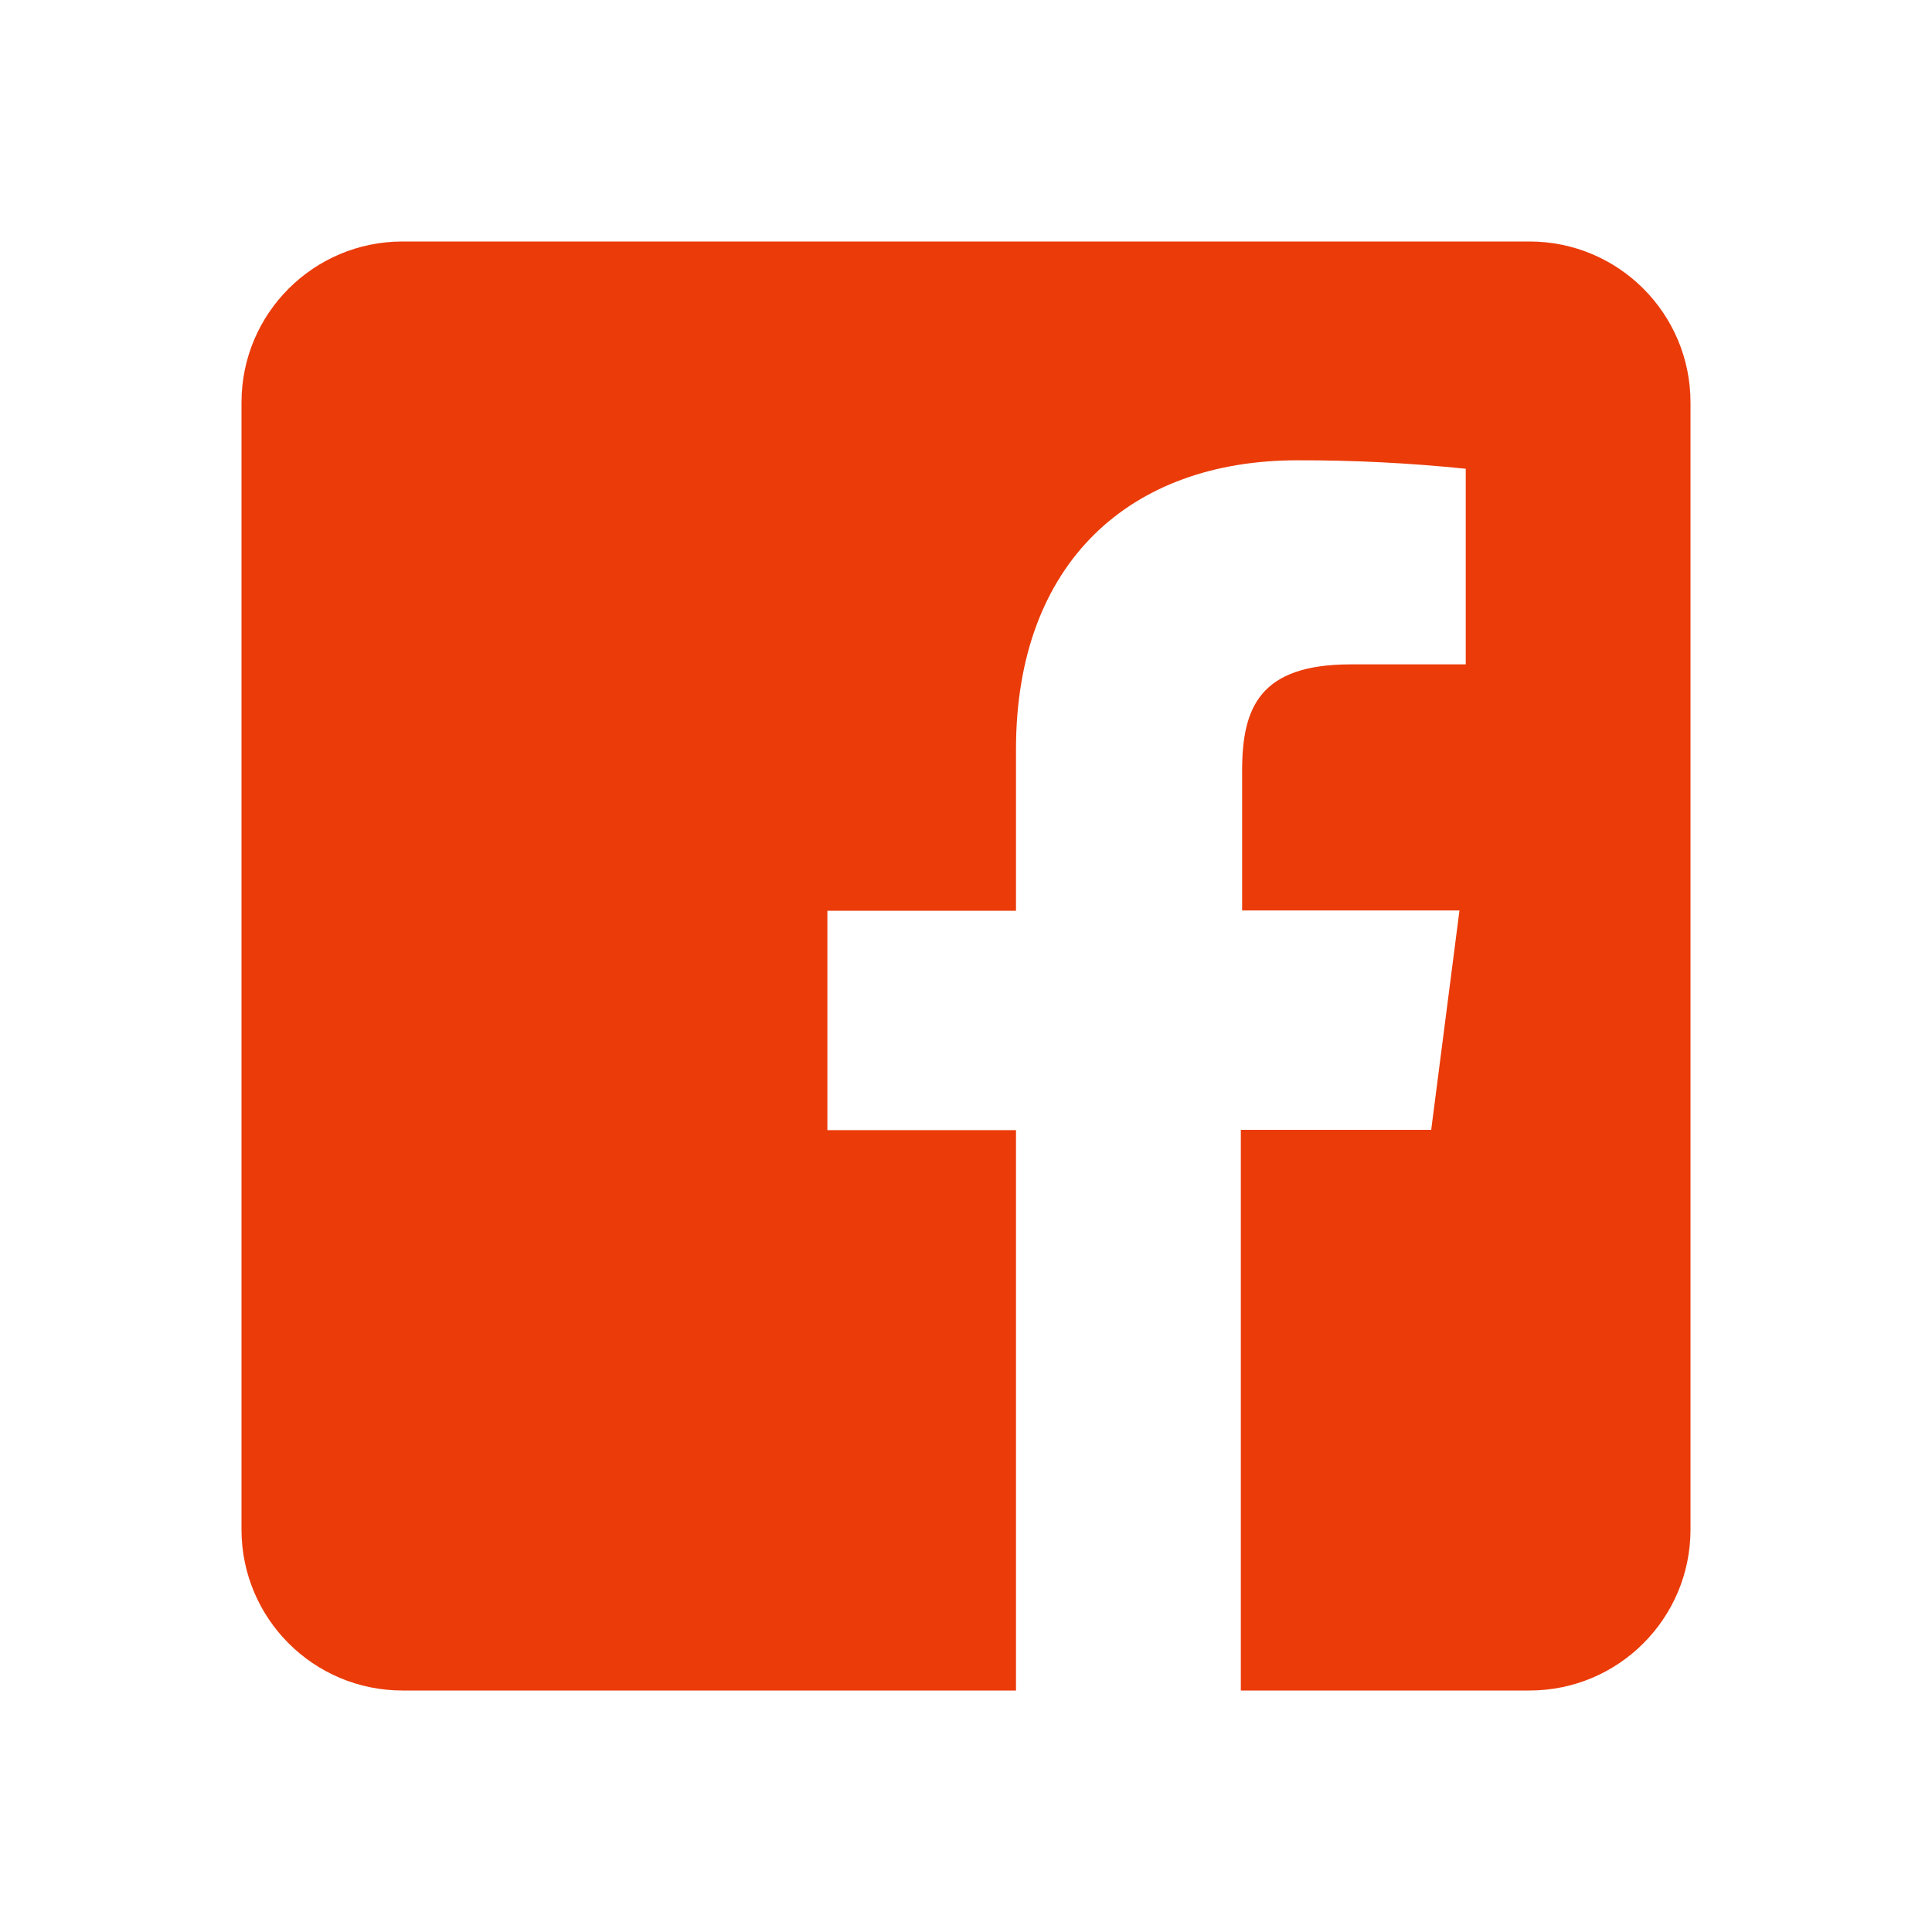
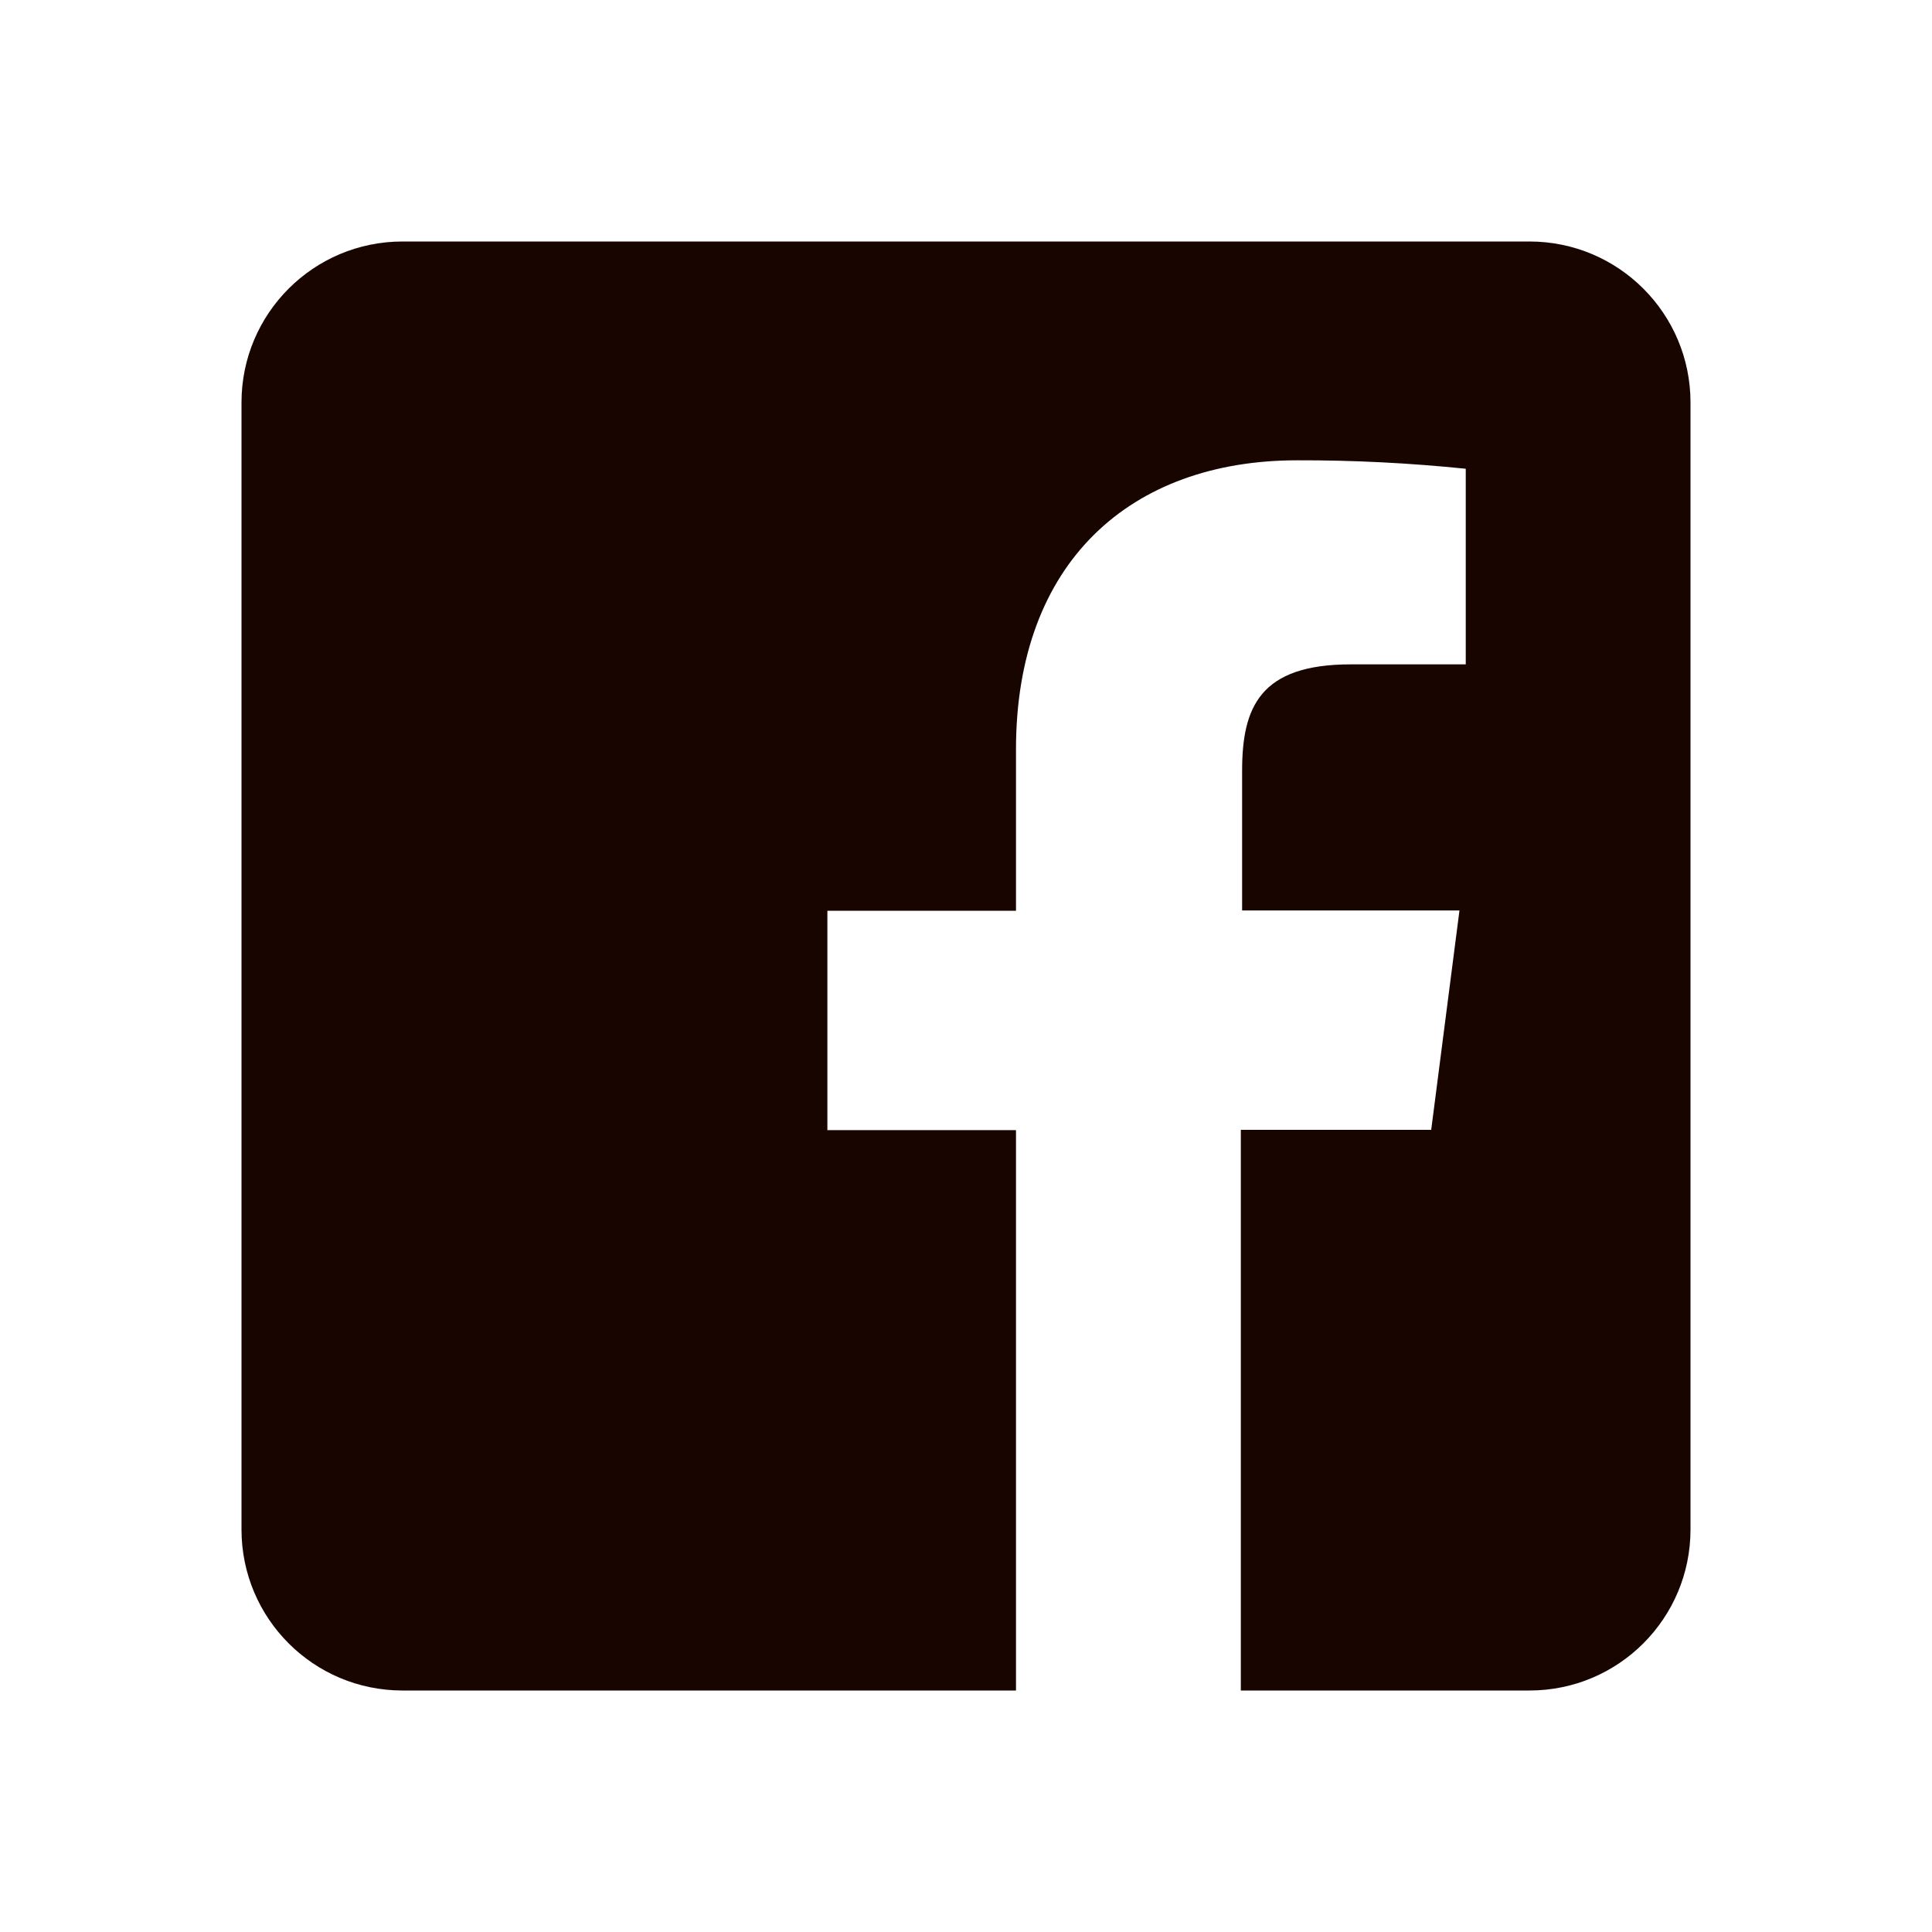
<svg xmlns="http://www.w3.org/2000/svg" viewBox="0,0,256,256" width="24px" height="24px" fill-rule="nonzero">
-   <g fill="#eb3b09" fill-rule="nonzero" stroke="none" stroke-width="1" stroke-linecap="butt" stroke-linejoin="miter" stroke-miterlimit="10" stroke-dasharray="" stroke-dashoffset="0" font-family="none" font-weight="none" font-size="none" text-anchor="none" style="mix-blend-mode: normal">
+   <g fill="#180500" fill-rule="nonzero" stroke="none" stroke-width="1" stroke-linecap="butt" stroke-linejoin="miter" stroke-miterlimit="10" stroke-dasharray="" stroke-dashoffset="0" font-family="none" font-weight="none" font-size="none" text-anchor="none" style="mix-blend-mode: normal">
    <g transform="scale(10.66667,10.66667)">
      <path d="M19,3h-14c-1.105,0 -2,0.895 -2,2v14c0,1.105 0.895,2 2,2h7.621v-6.961h-2.343v-2.725h2.343v-2.005c0,-2.324 1.421,-3.591 3.495,-3.591c0.699,-0.002 1.397,0.034 2.092,0.105v2.43h-1.428c-1.13,0 -1.35,0.534 -1.35,1.322v1.735h2.7l-0.351,2.725h-2.365v6.965h3.586c1.105,0 2,-0.895 2,-2v-14c0,-1.105 -0.895,-2 -2,-2z" />
    </g>
  </g>
</svg>
